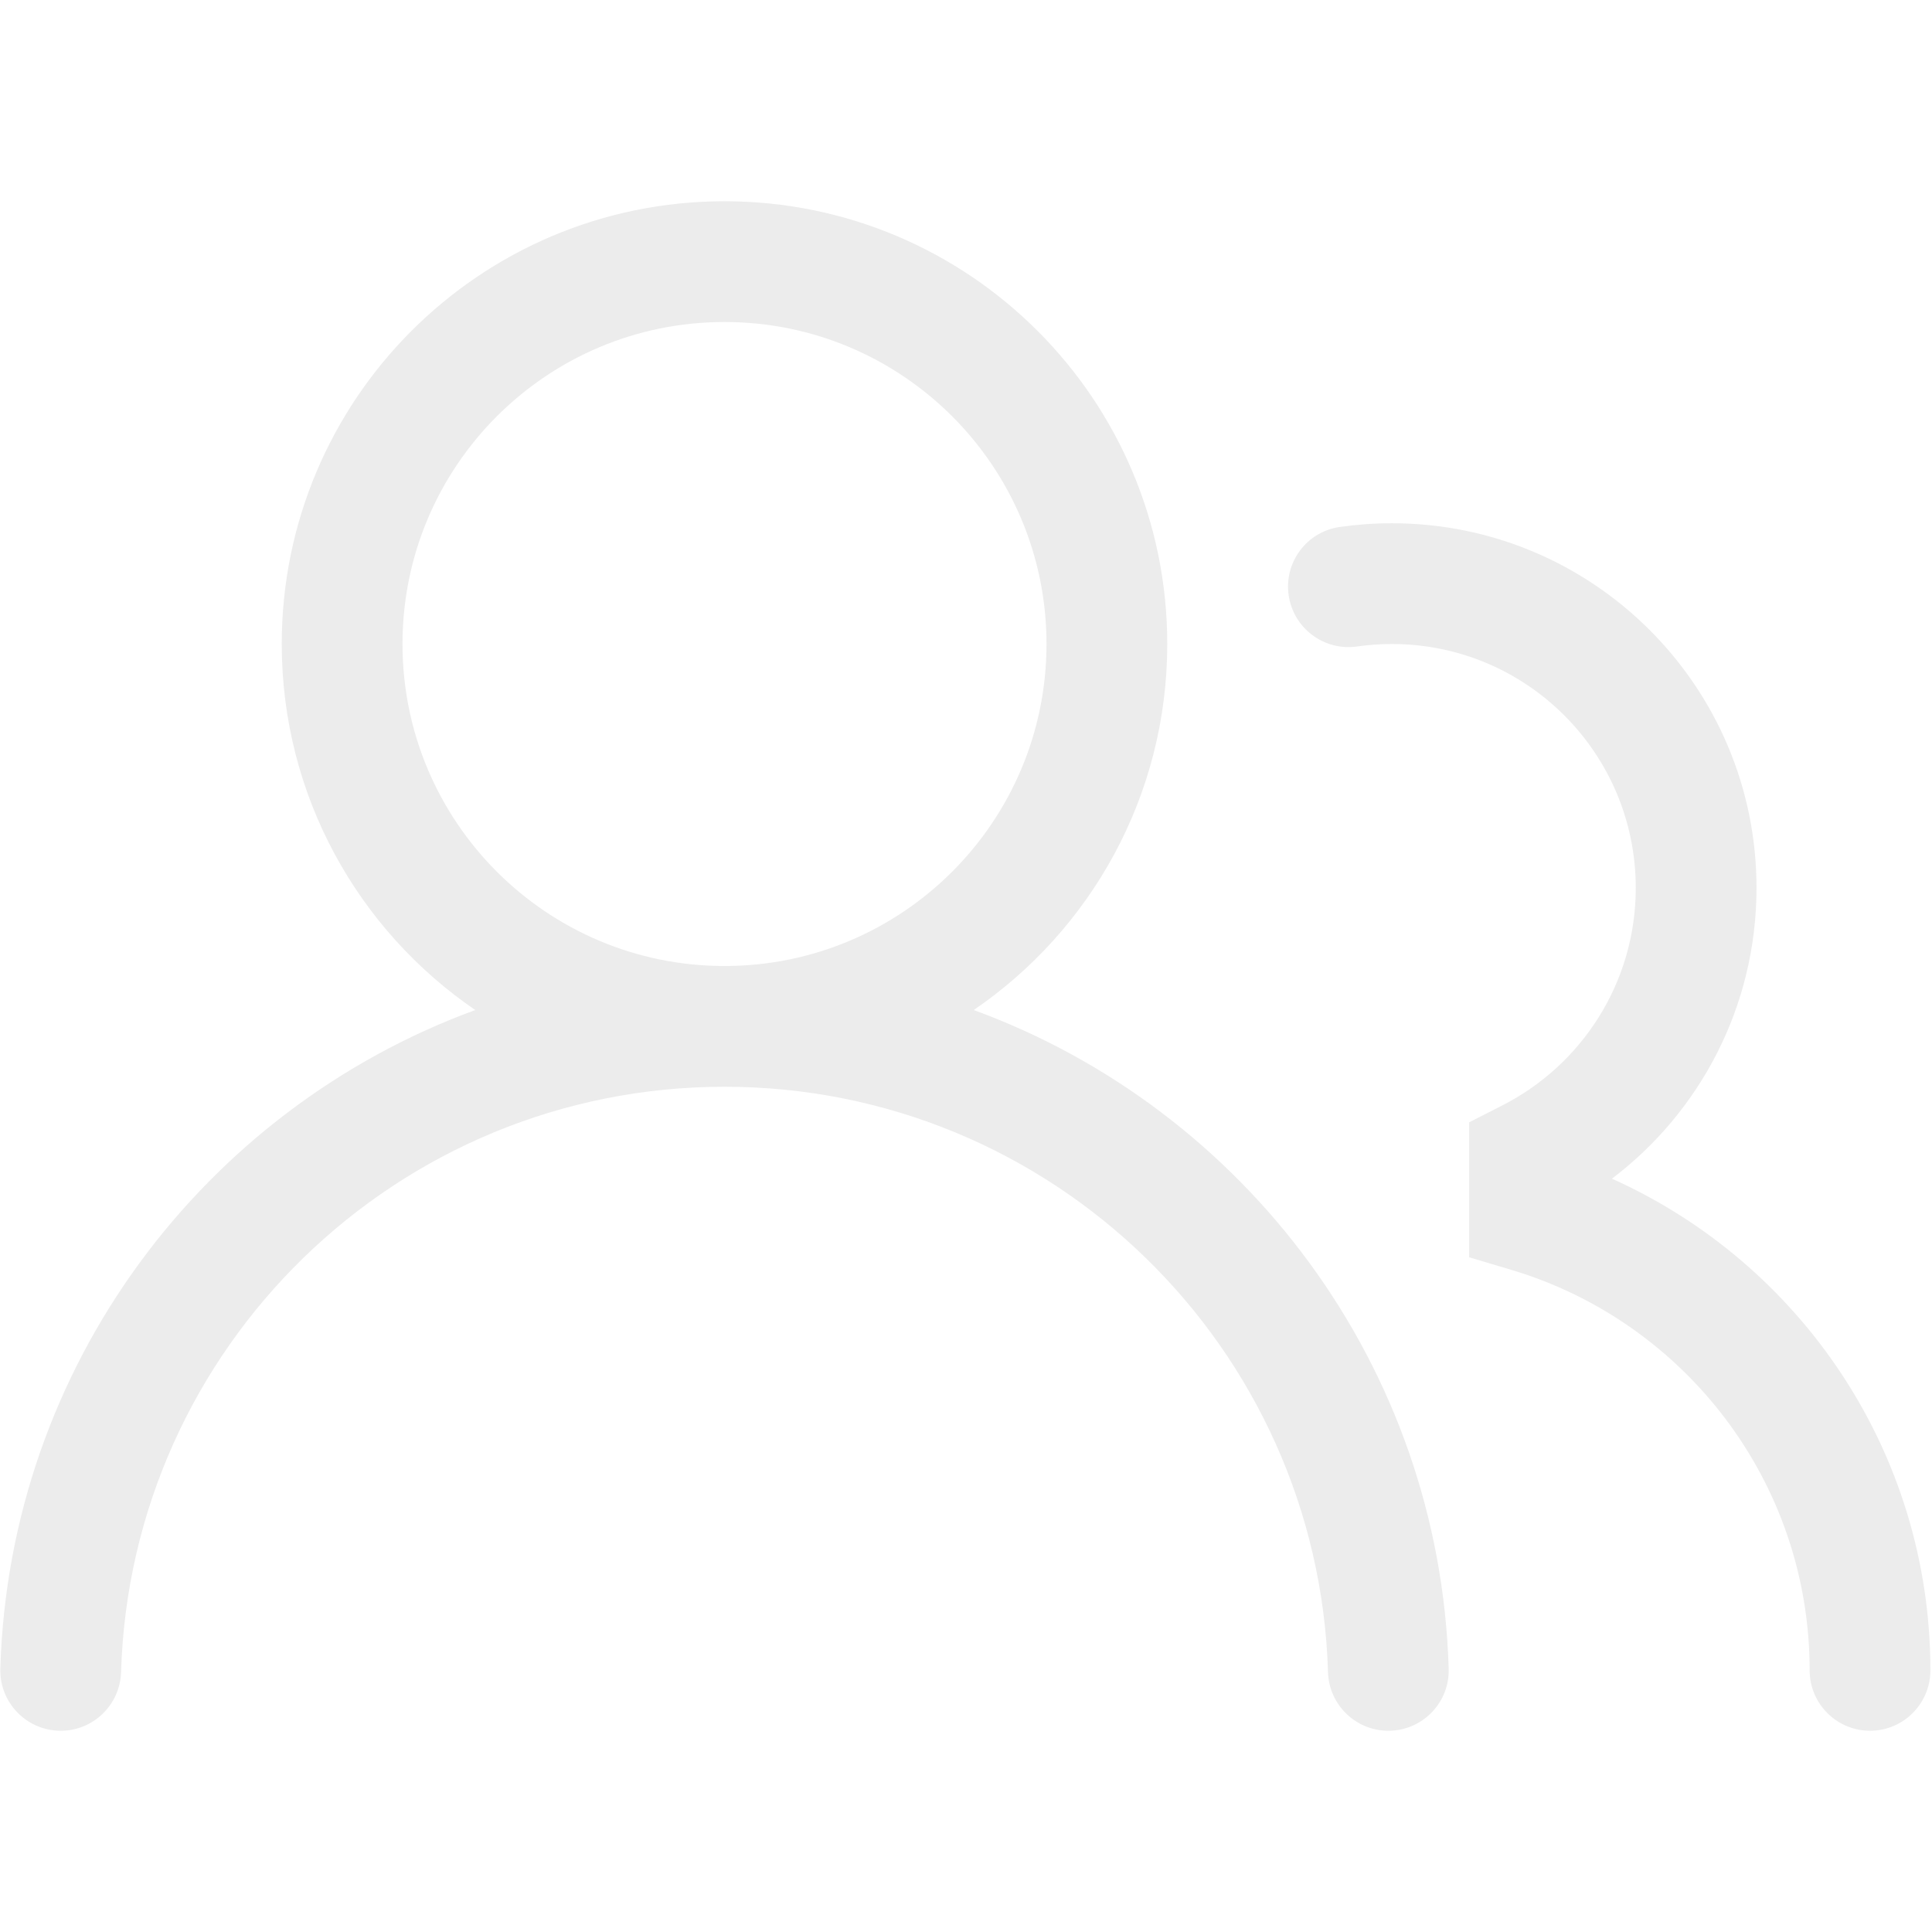
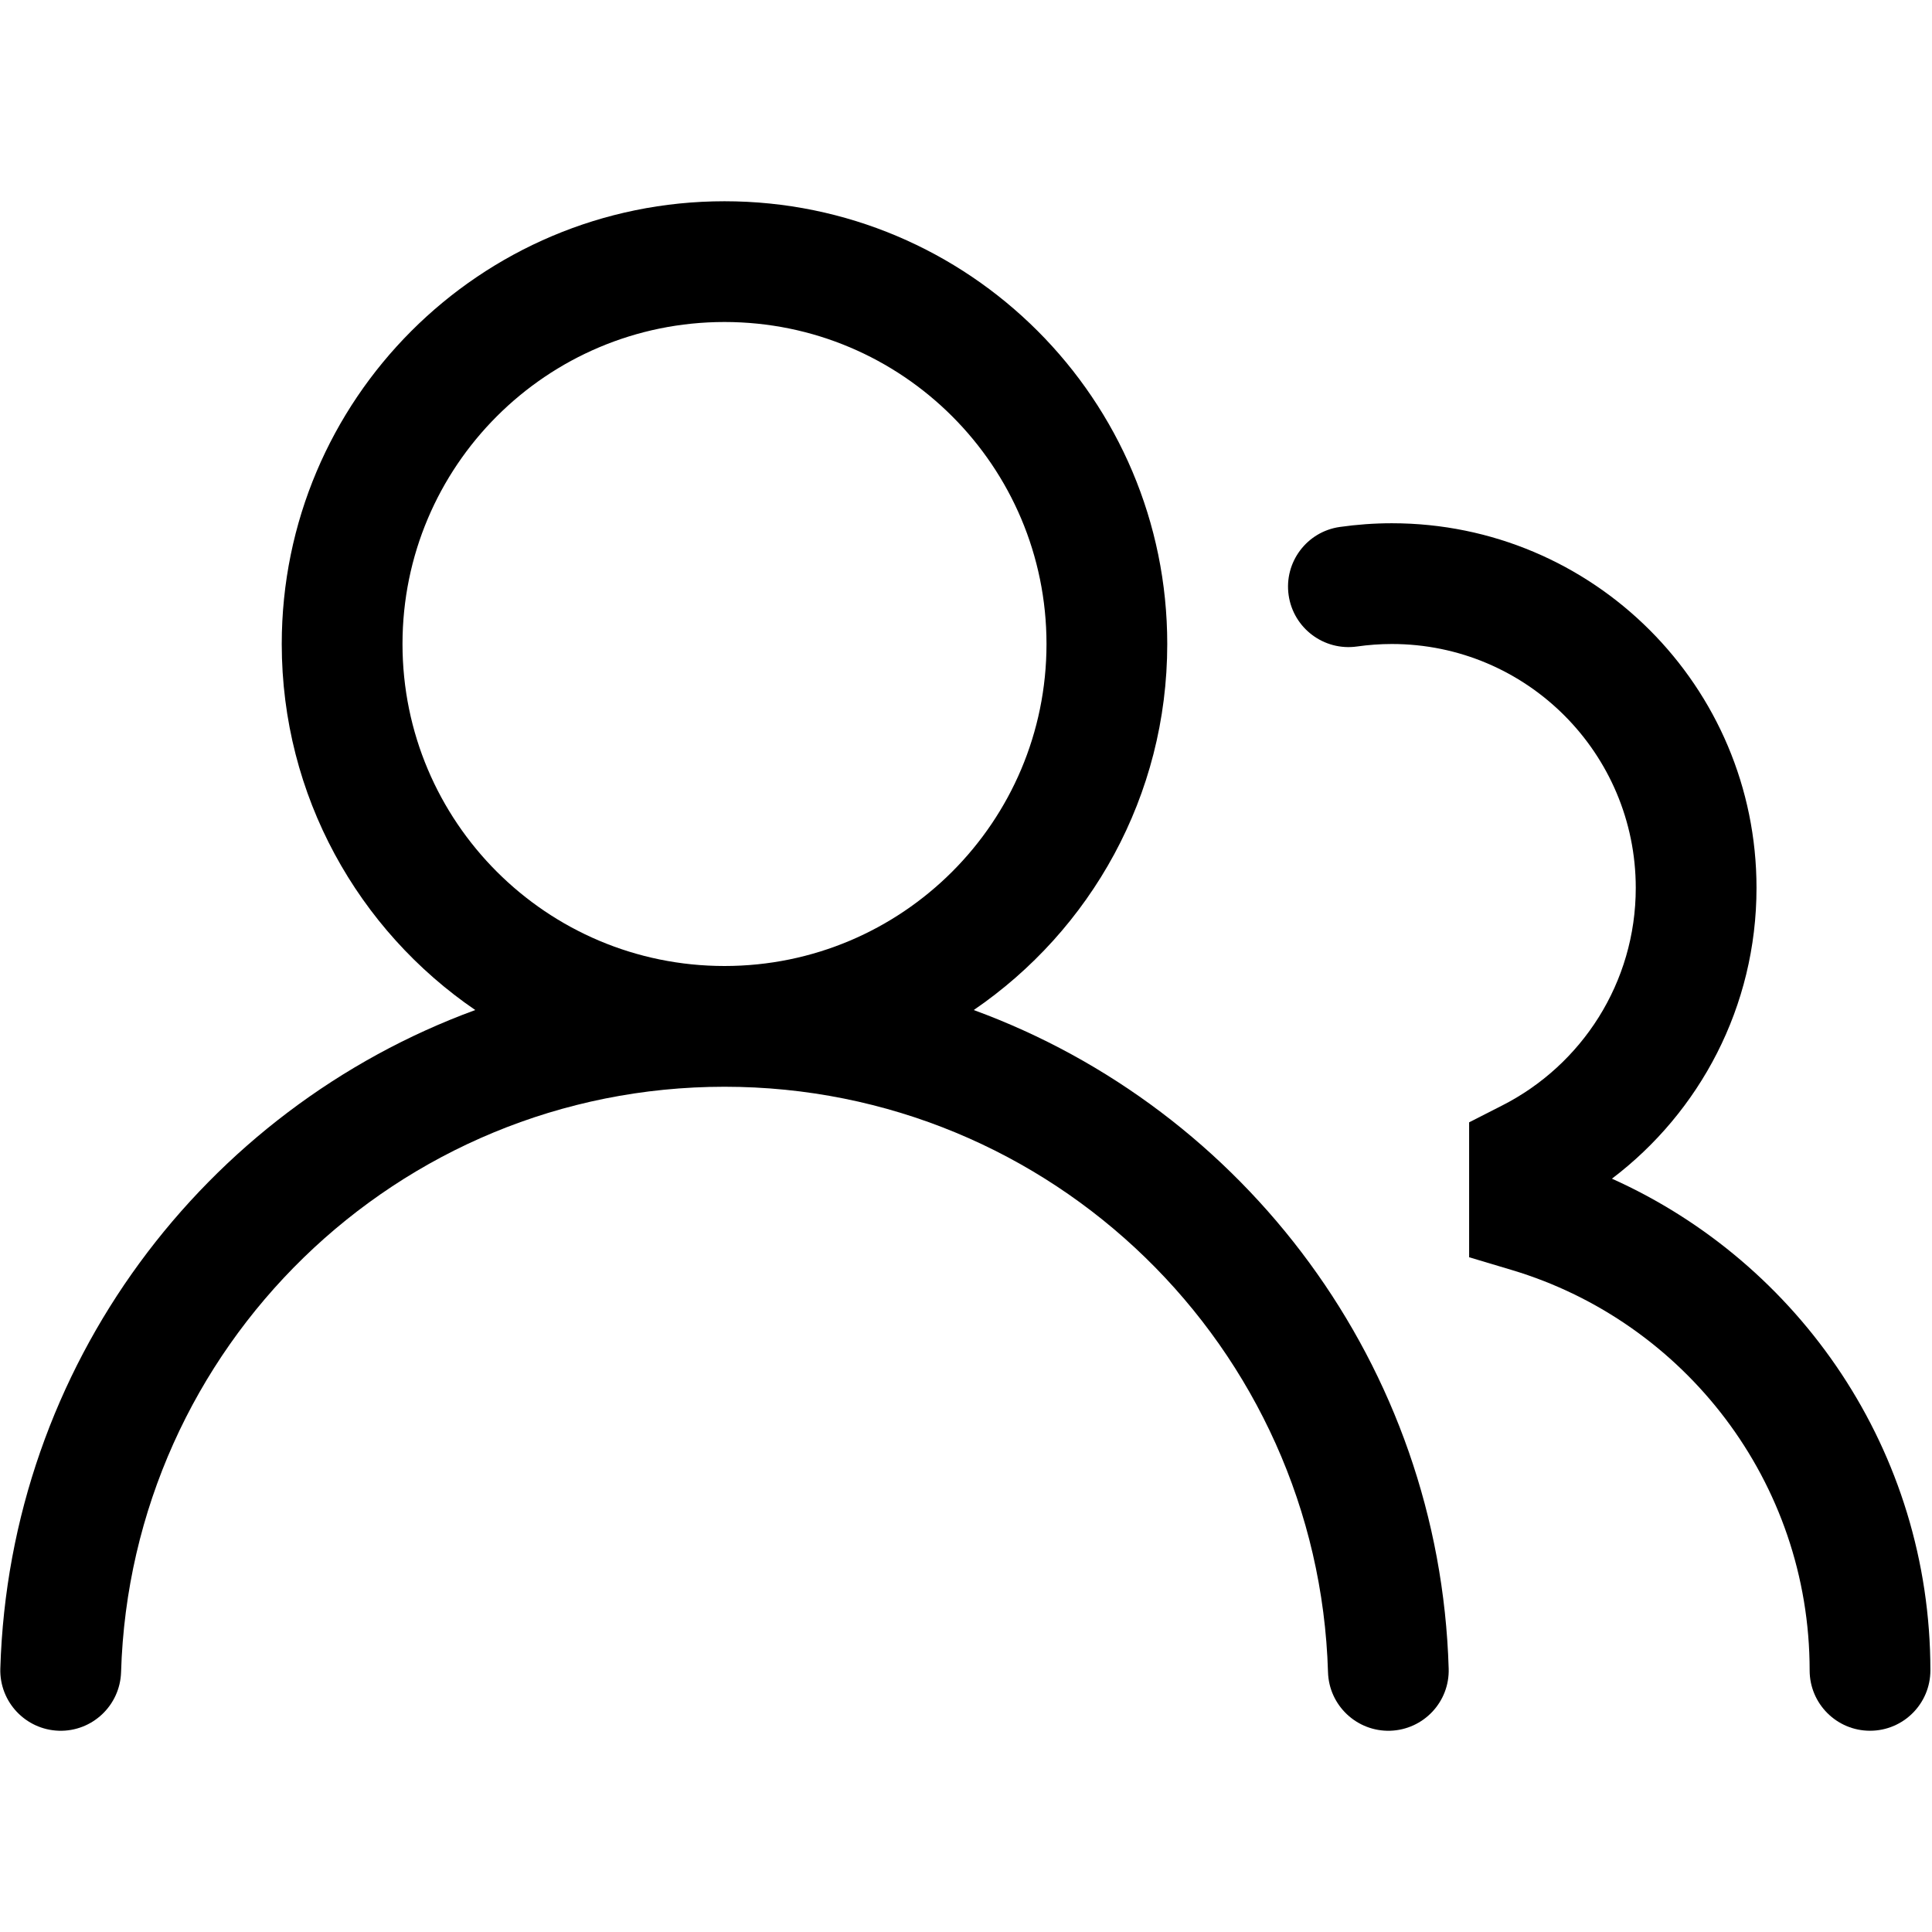
<svg xmlns="http://www.w3.org/2000/svg" width="24" height="24" viewBox="0 0 24 24" fill="current">
-   <path fill-rule="evenodd" clip-rule="evenodd" d="M3.5 8C3.5 4.962 5.963 2.5 9 2.5C12.038 2.5 14.5 4.962 14.5 8C14.5 9.889 13.547 11.556 12.096 12.547C15.461 13.779 17.884 16.963 17.996 20.728C18.009 21.142 17.683 21.487 17.269 21.5C16.855 21.512 16.509 21.186 16.497 20.772C16.377 16.736 13.066 13.5 9 13.5C4.934 13.5 1.624 16.736 1.504 20.772C1.491 21.186 1.146 21.512 0.732 21.5C0.318 21.487 -0.008 21.142 0.004 20.728C0.116 16.963 2.54 13.779 5.904 12.547C4.453 11.556 3.5 9.889 3.5 8ZM9 4C6.791 4 5 5.791 5 8C5 10.209 6.791 12 9 12C11.209 12 13 10.209 13 8C13 5.791 11.209 4 9 4Z" fill="#ECECEC" />
-   <path d="M17.29 8C17.143 8 16.998 8.011 16.857 8.031C16.447 8.089 16.067 7.804 16.008 7.394C15.949 6.984 16.234 6.604 16.644 6.546C16.856 6.516 17.071 6.5 17.29 6.5C19.792 6.5 21.82 8.528 21.82 11.03C21.82 12.506 21.114 13.816 20.024 14.642C22.355 15.688 23.98 18.028 23.98 20.75C23.98 21.164 23.644 21.5 23.23 21.5C22.816 21.5 22.48 21.164 22.48 20.75C22.48 18.404 20.923 16.42 18.785 15.778L18.25 15.618V13.942L18.66 13.733C19.647 13.232 20.32 12.209 20.32 11.03C20.32 9.357 18.964 8 17.29 8Z" fill="#ECECEC" />
+   <path fill-rule="evenodd" clip-rule="evenodd" d="M3.5 8C3.5 4.962 5.963 2.5 9 2.5C12.038 2.5 14.5 4.962 14.5 8C14.5 9.889 13.547 11.556 12.096 12.547C15.461 13.779 17.884 16.963 17.996 20.728C18.009 21.142 17.683 21.487 17.269 21.5C16.855 21.512 16.509 21.186 16.497 20.772C16.377 16.736 13.066 13.5 9 13.5C4.934 13.5 1.624 16.736 1.504 20.772C1.491 21.186 1.146 21.512 0.732 21.5C0.318 21.487 -0.008 21.142 0.004 20.728C0.116 16.963 2.54 13.779 5.904 12.547C4.453 11.556 3.5 9.889 3.5 8ZM9 4C6.791 4 5 5.791 5 8C5 10.209 6.791 12 9 12C11.209 12 13 10.209 13 8C13 5.791 11.209 4 9 4Z" />
+   <path d="M17.29 8C17.143 8 16.998 8.011 16.857 8.031C16.447 8.089 16.067 7.804 16.008 7.394C15.949 6.984 16.234 6.604 16.644 6.546C16.856 6.516 17.071 6.5 17.29 6.5C19.792 6.5 21.82 8.528 21.82 11.03C21.82 12.506 21.114 13.816 20.024 14.642C22.355 15.688 23.98 18.028 23.98 20.75C23.98 21.164 23.644 21.5 23.23 21.5C22.816 21.5 22.48 21.164 22.48 20.75C22.48 18.404 20.923 16.42 18.785 15.778L18.25 15.618V13.942L18.66 13.733C19.647 13.232 20.32 12.209 20.32 11.03C20.32 9.357 18.964 8 17.29 8Z" />
</svg>
